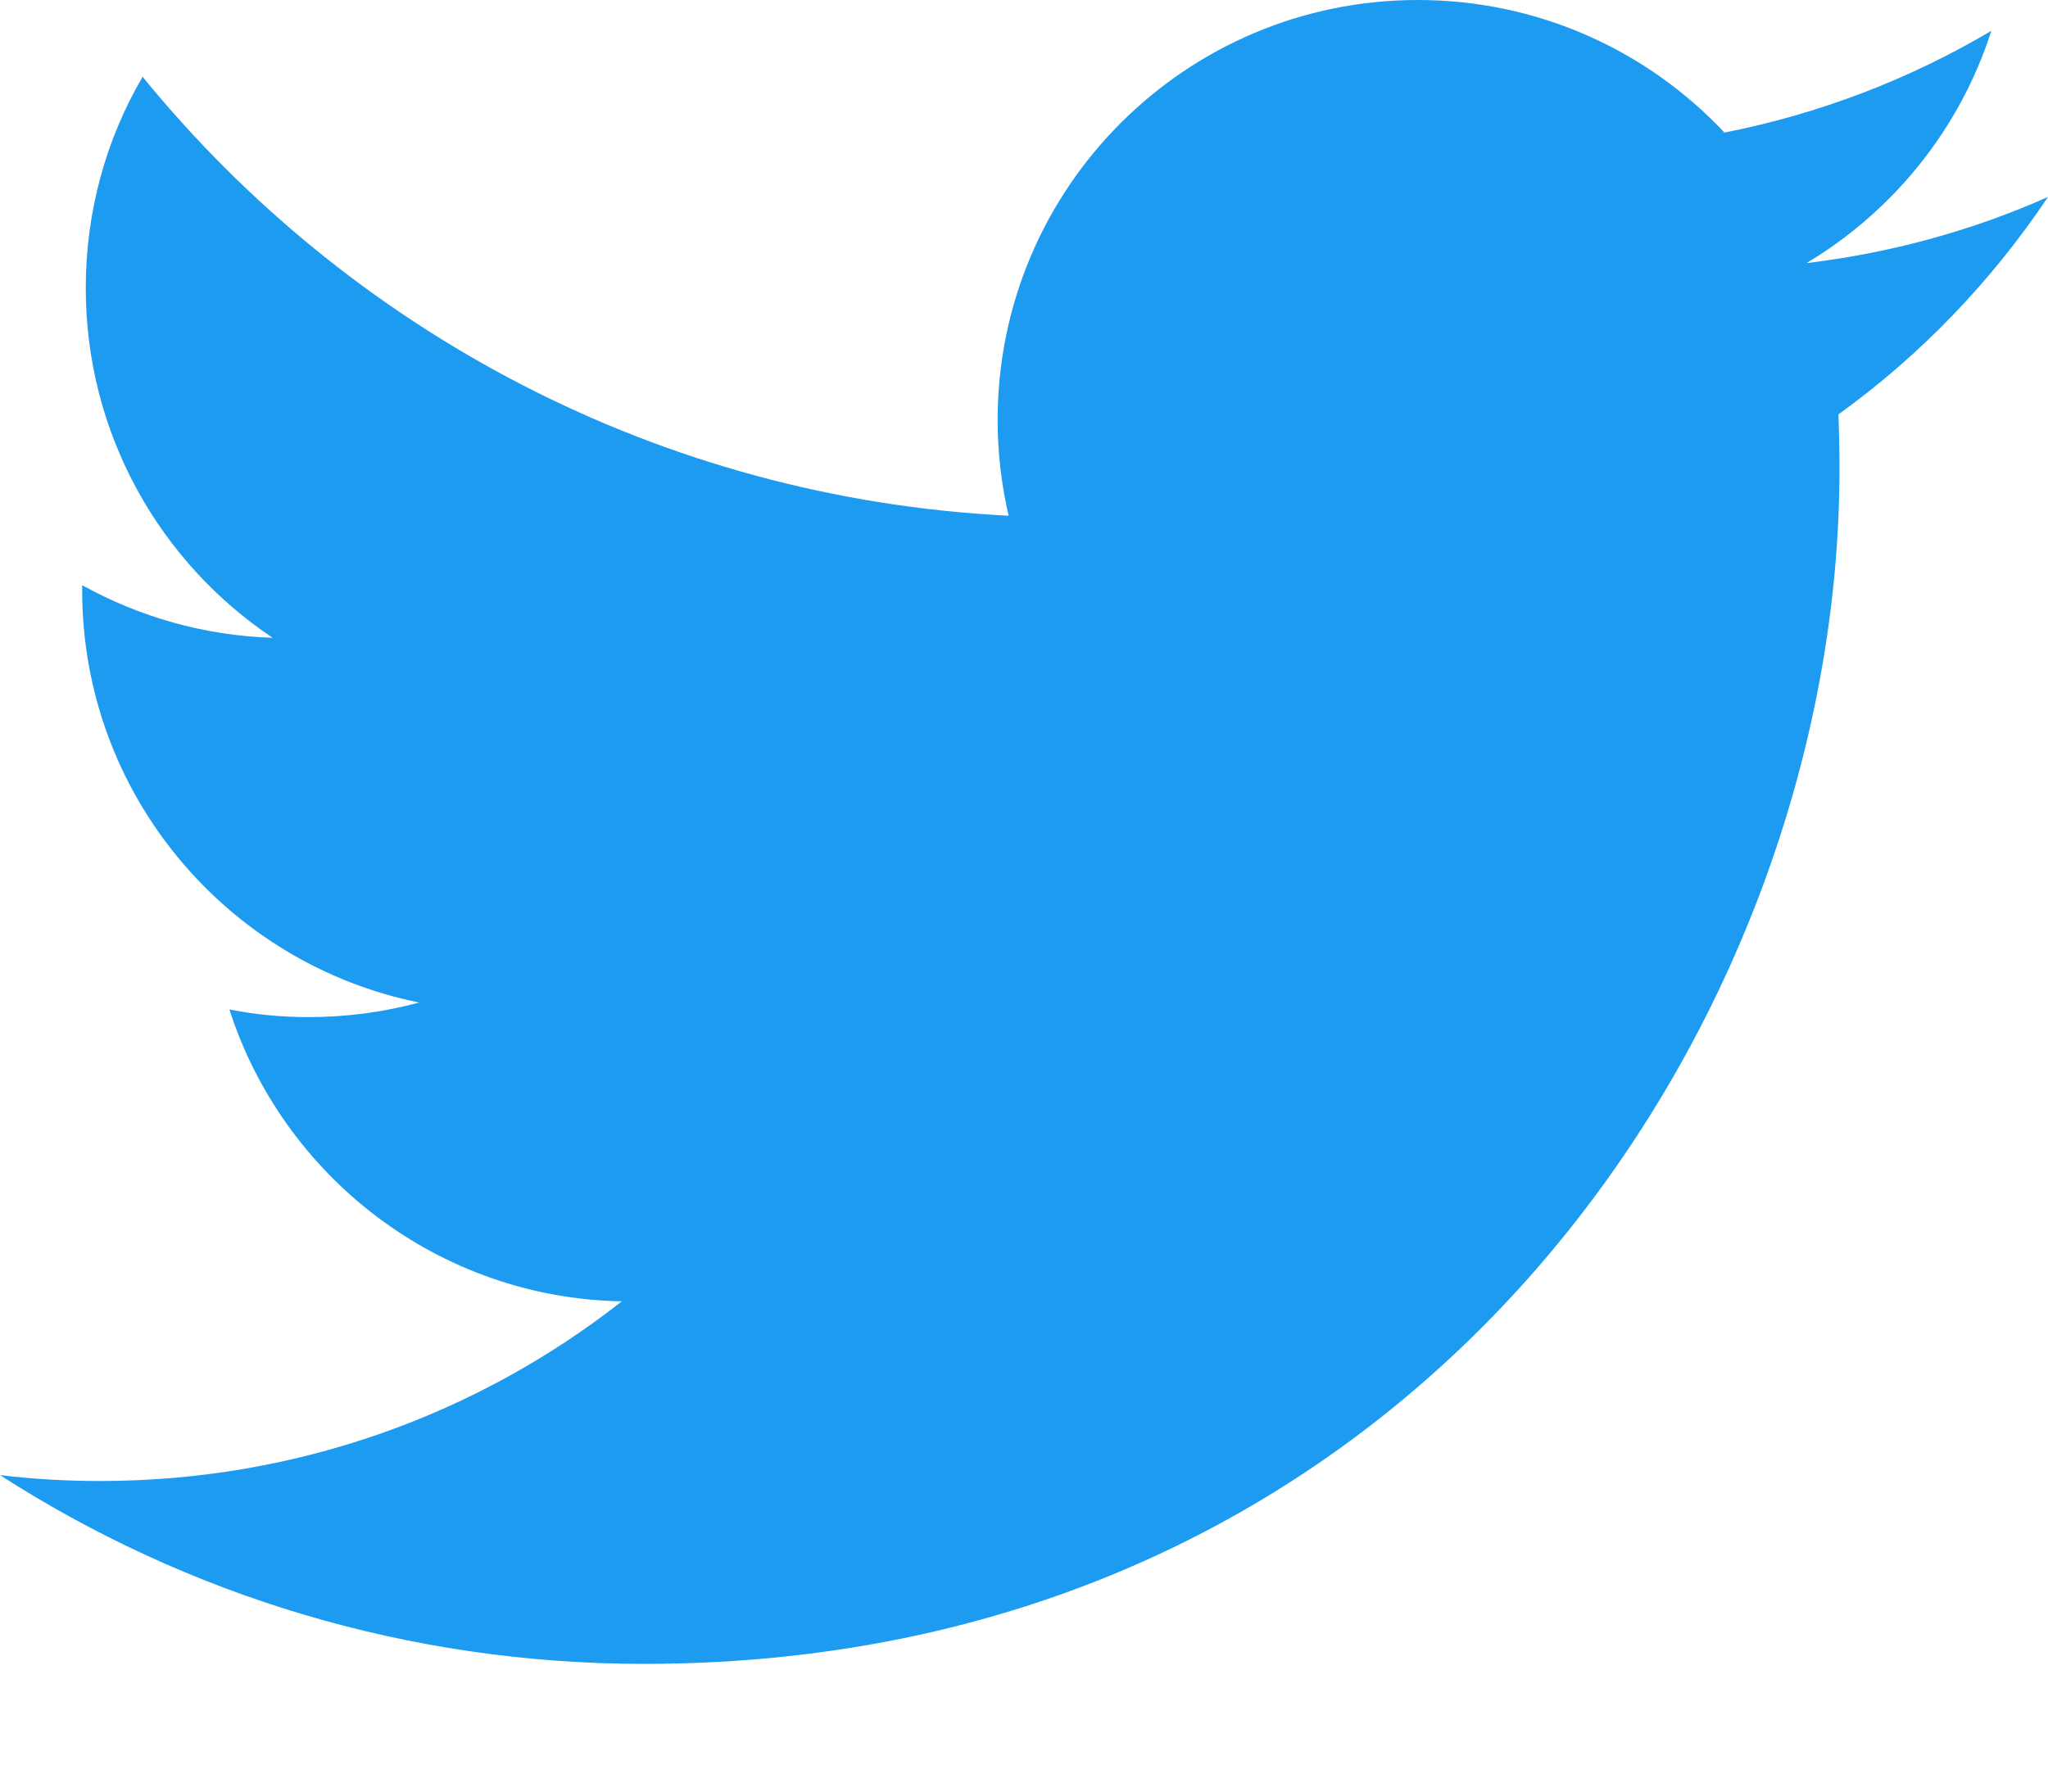
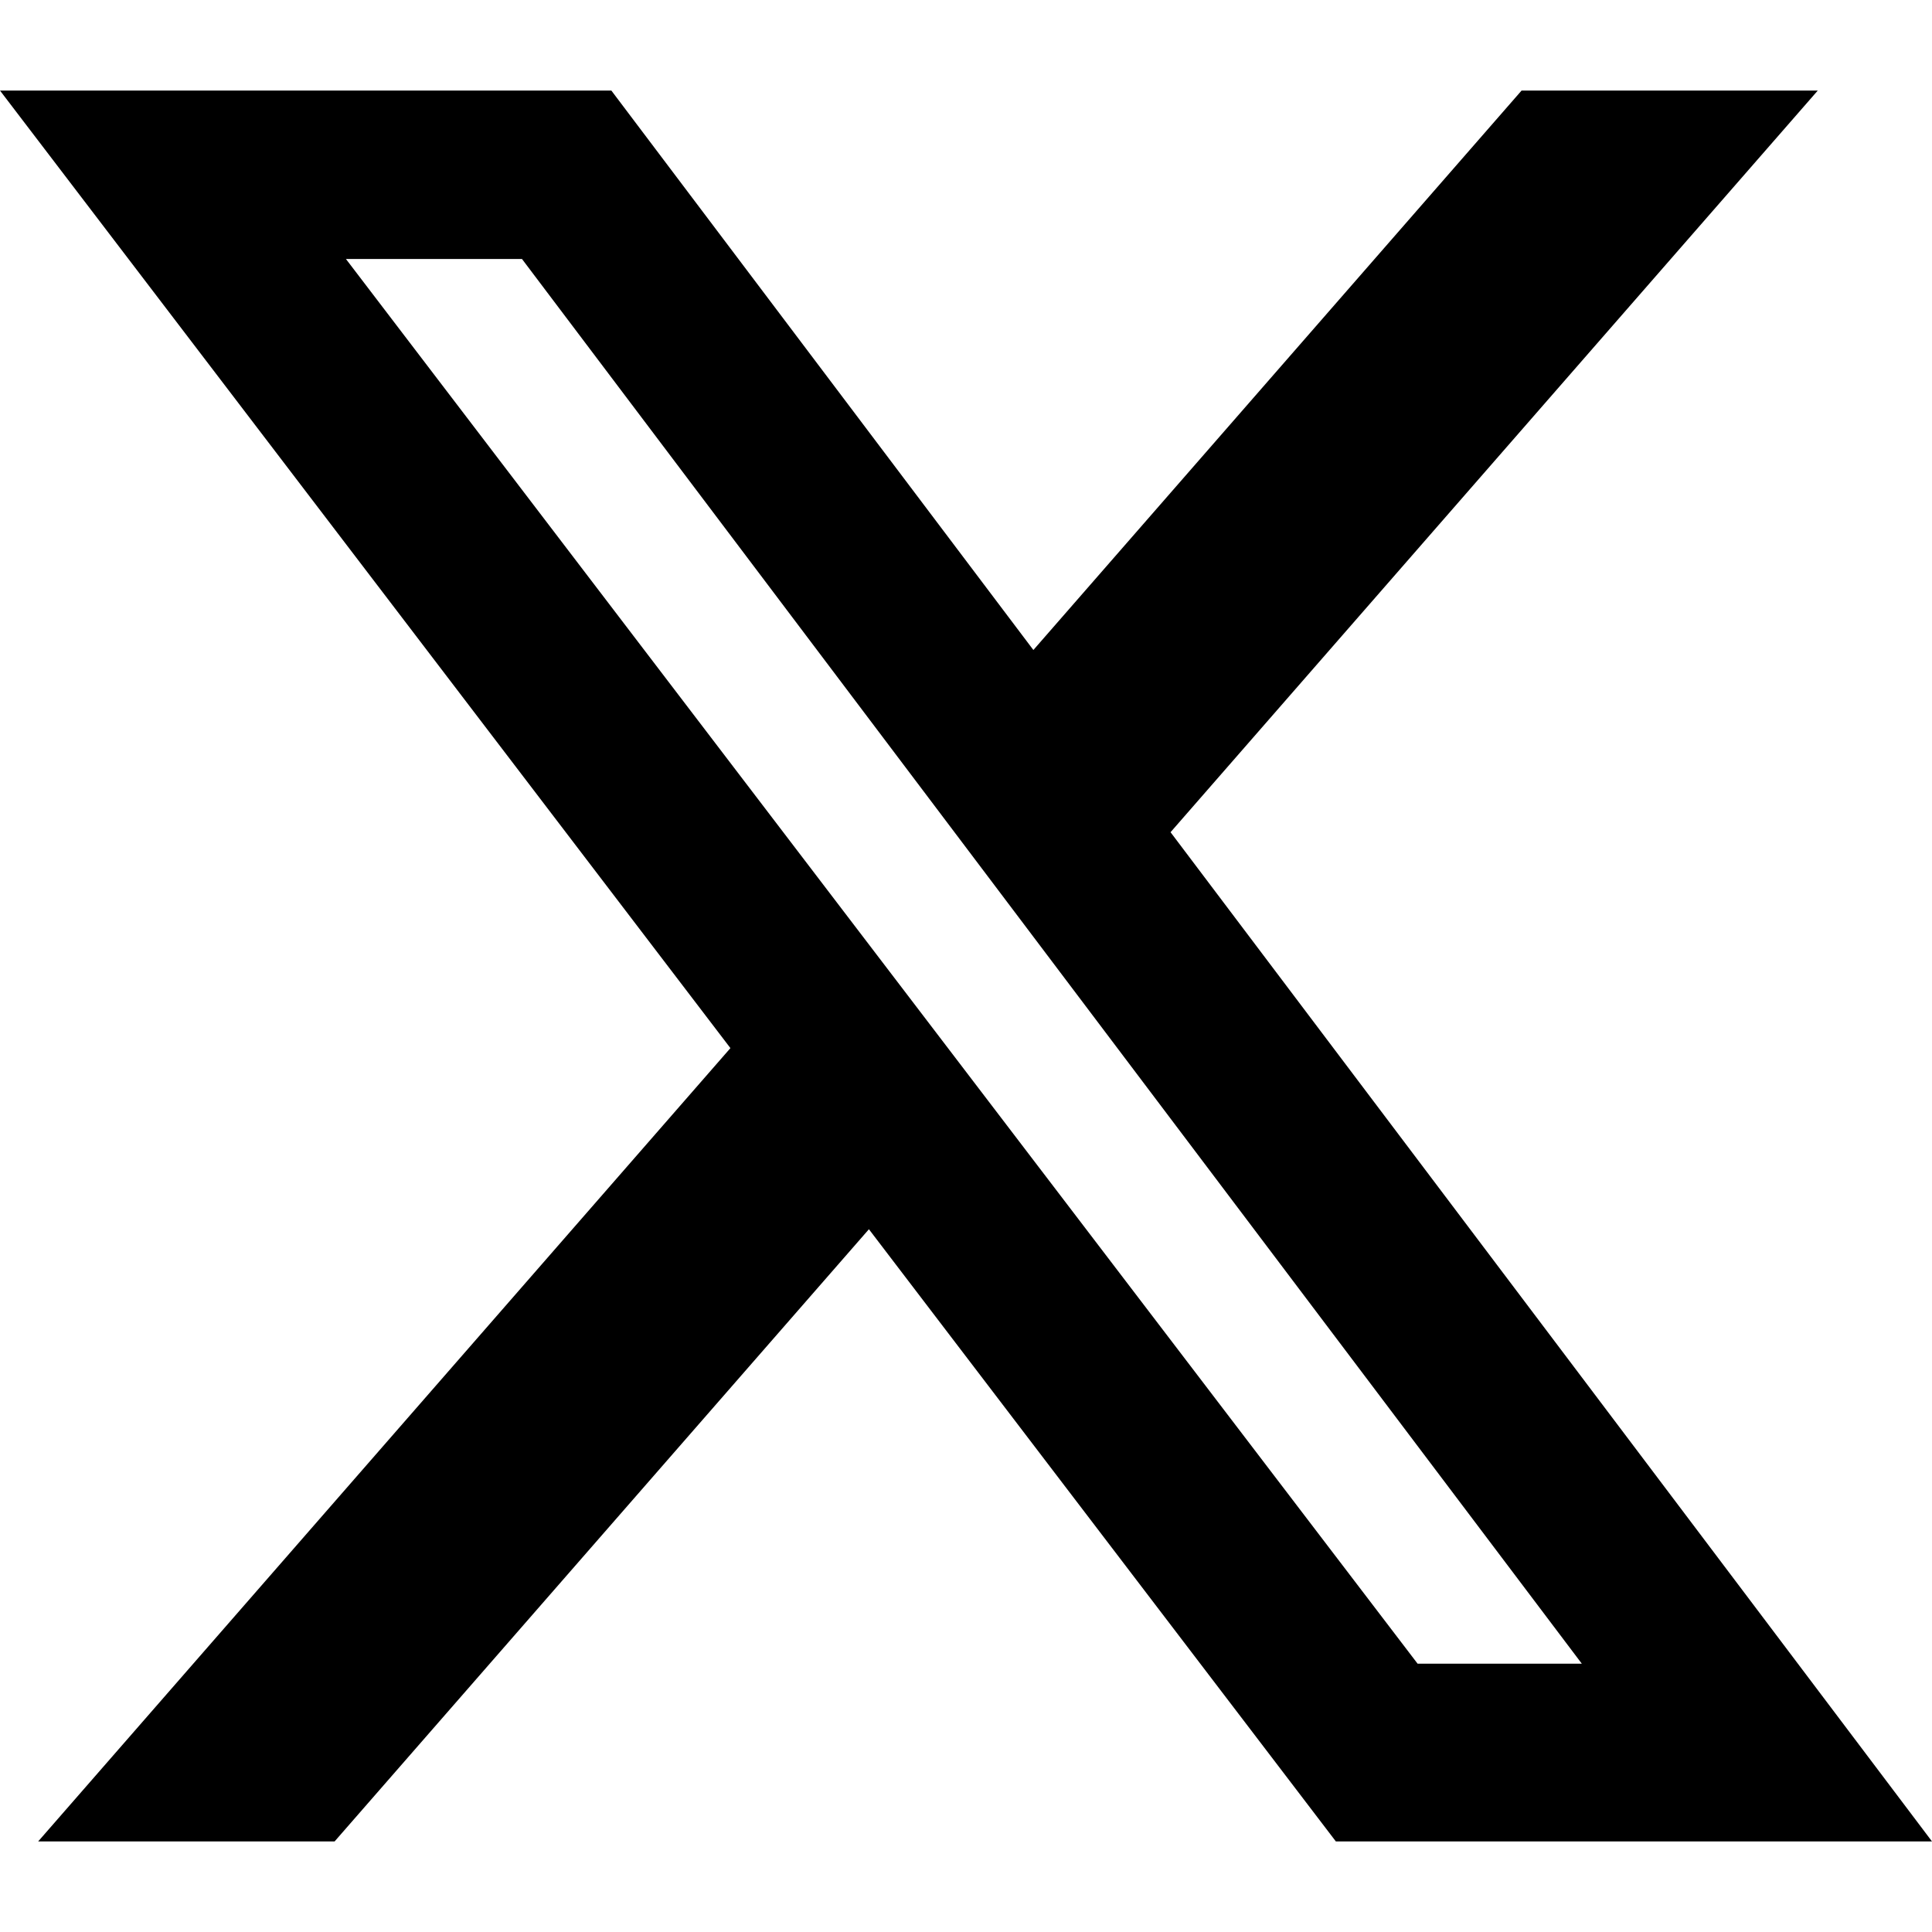
- <svg xmlns="http://www.w3.org/2000/svg" width="16" height="14" viewBox="0 0 16 14" fill="none">
-   <path d="M16 1.539C15.41 1.801 14.778 1.976 14.113 2.056C14.792 1.65 15.313 1.006 15.557 0.241C14.924 0.616 14.219 0.889 13.472 1.036C12.874 0.398 12.021 0 11.077 0C9.264 0 7.794 1.469 7.794 3.282C7.794 3.539 7.824 3.79 7.88 4.03C5.151 3.893 2.733 2.586 1.114 0.6C0.83 1.086 0.67 1.65 0.67 2.251C0.67 3.389 1.248 4.394 2.13 4.984C1.591 4.967 1.085 4.818 0.642 4.573C0.642 4.586 0.642 4.6 0.642 4.614C0.642 6.205 1.774 7.531 3.275 7.834C3 7.908 2.71 7.948 2.41 7.948C2.198 7.948 1.993 7.928 1.792 7.888C2.211 9.191 3.423 10.143 4.858 10.169C3.736 11.05 2.321 11.573 0.782 11.573C0.516 11.573 0.256 11.558 0 11.527C1.451 12.46 3.177 13.002 5.032 13.002C11.069 13.002 14.371 8.001 14.371 3.664C14.371 3.521 14.368 3.378 14.363 3.238C15.004 2.776 15.56 2.197 16 1.539Z" fill="#1D9BF0" />
+ <svg xmlns="http://www.w3.org/2000/svg" width="16" height="16" fill="#000" class="bi bi-twitter-x" viewBox="0 0 16 16">
+   <path d="M12.6.75h2.454l-5.36 6.142L16 15.25h-4.937l-3.867-5.07-4.425 5.07H.316l5.733-6.57L0 .75h5.063l3.495 4.633L12.601.75Zm-.86 13.028h1.36L4.323 2.145H2.865z" />
</svg>
